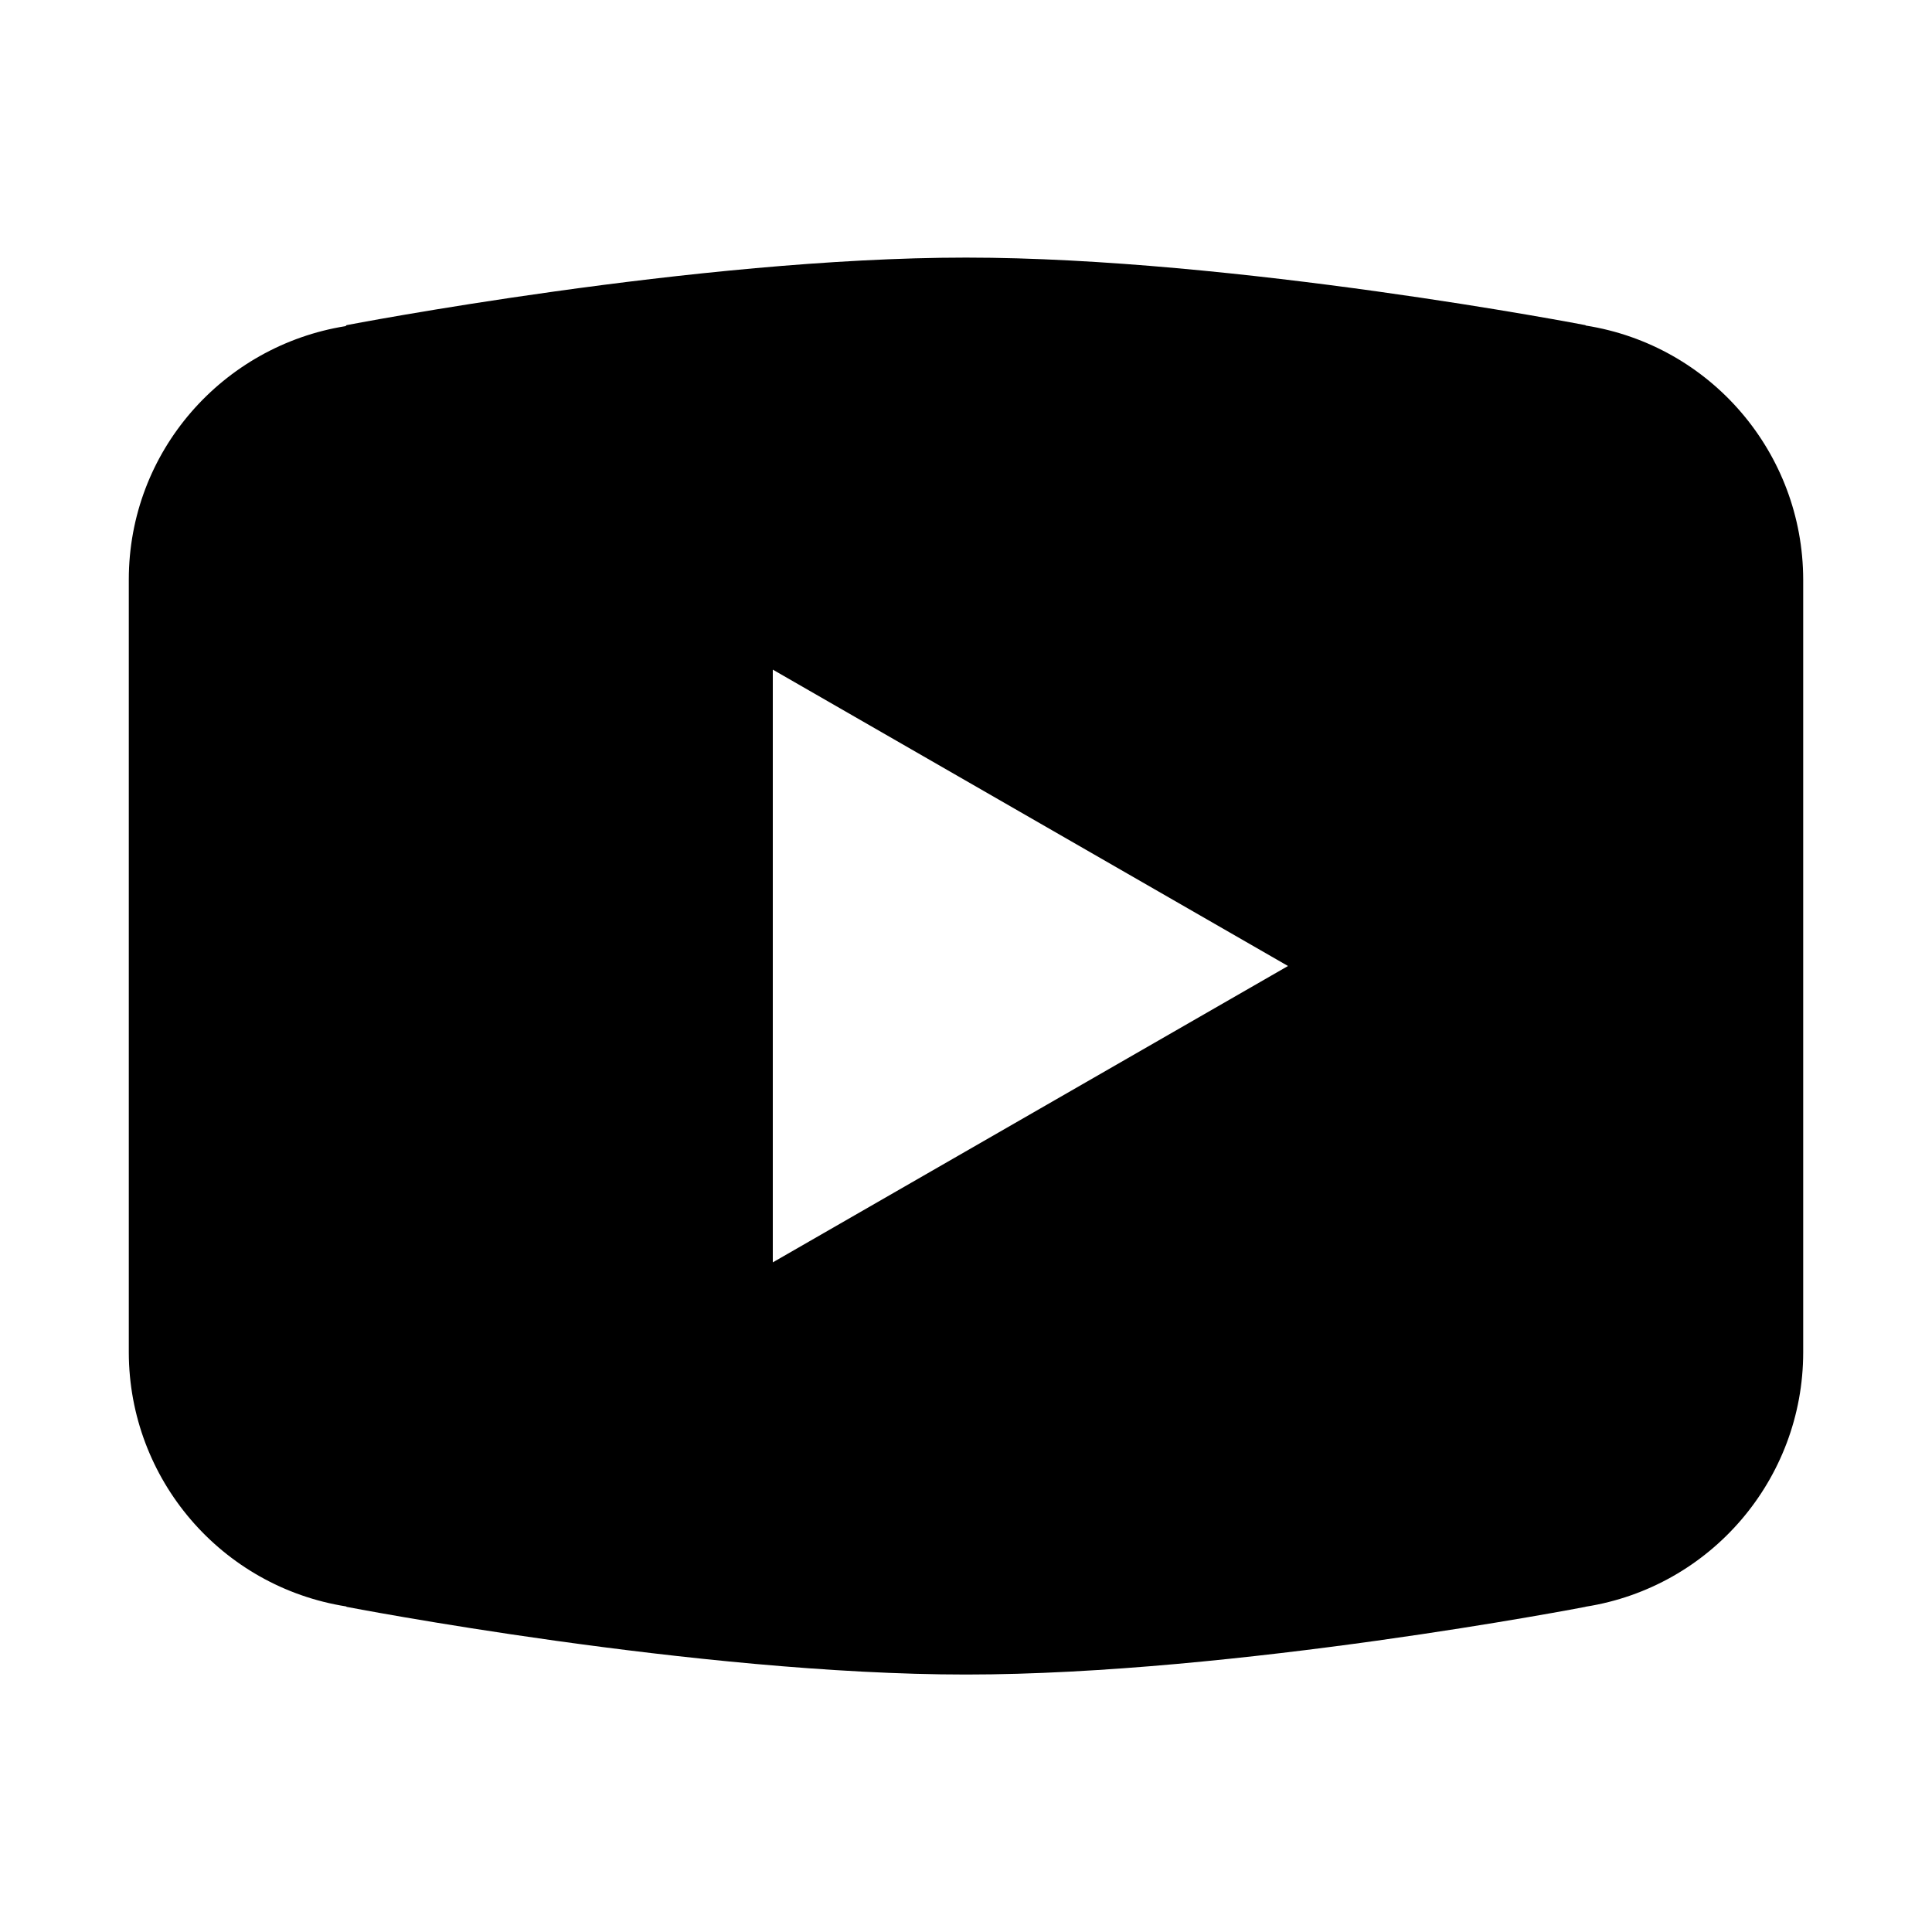
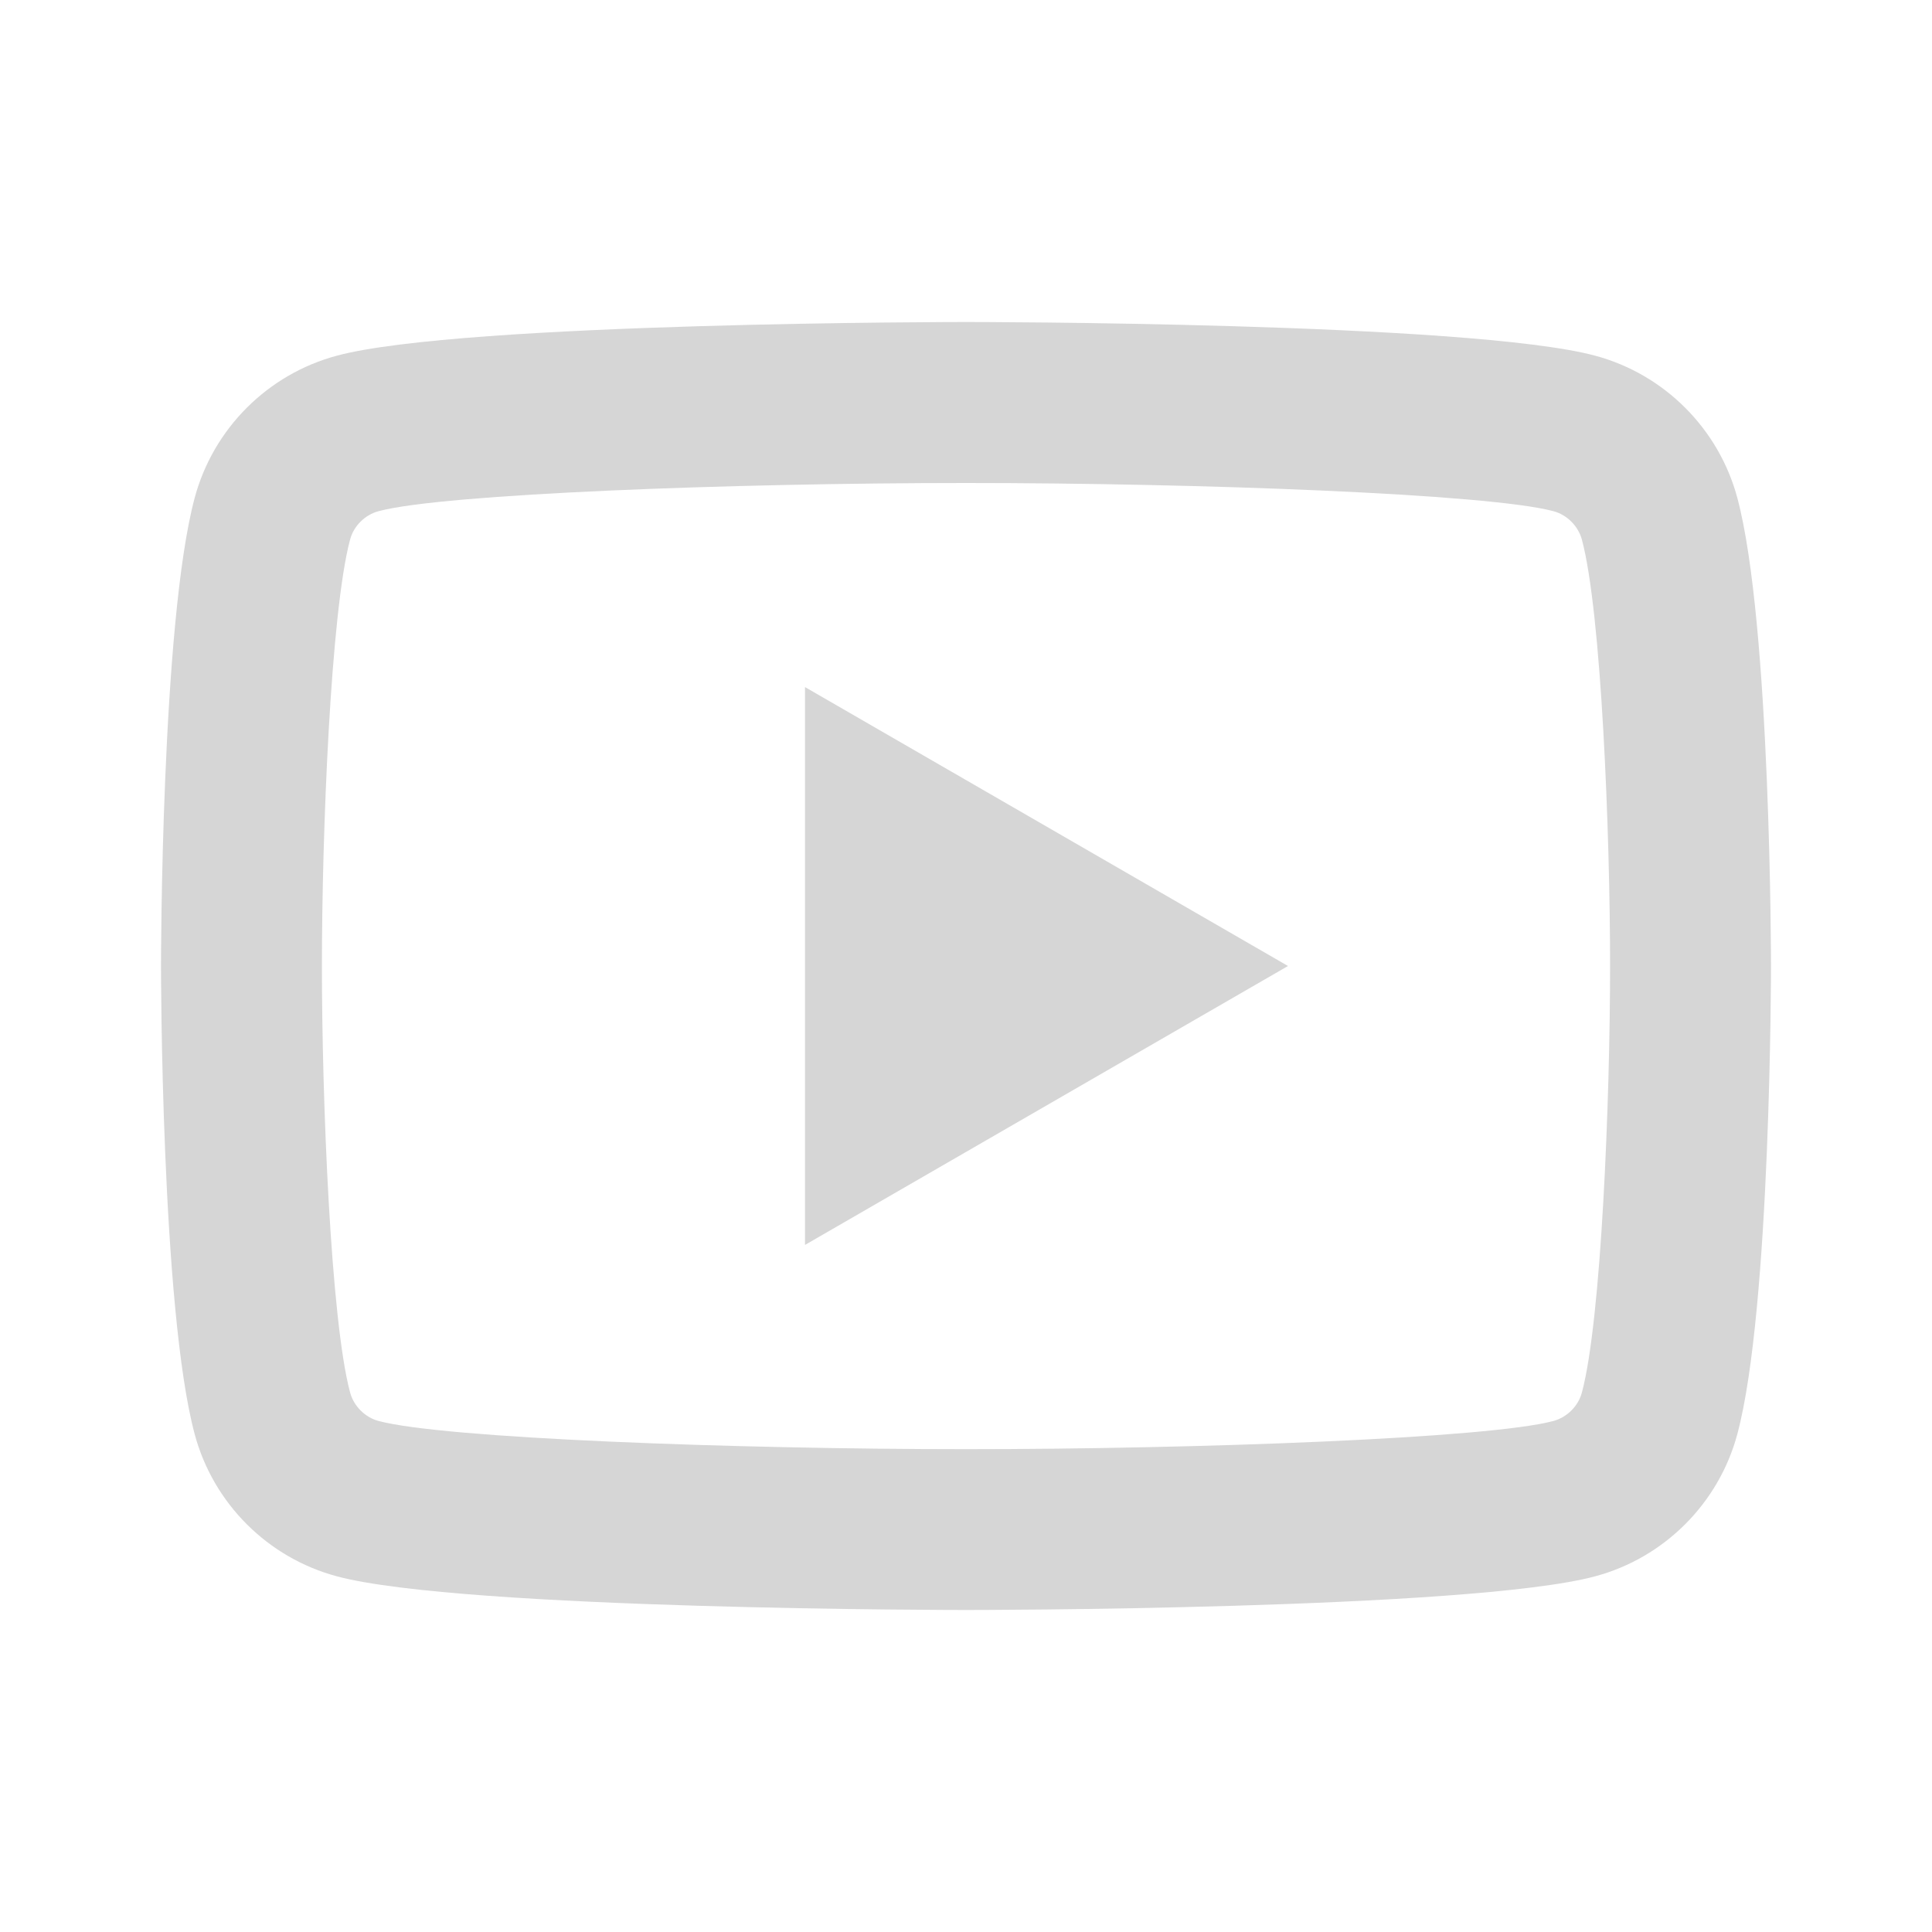
- <svg xmlns="http://www.w3.org/2000/svg" viewBox="0 0 30 30" width="30px" height="30px">
-   <path d="M 15 4 C 10.814 4 5.381 5.049 5.381 5.049 L 5.367 5.064 C 3.461 5.369 2 7.008 2 9 L 2 15 L 2 15.002 L 2 21 L 2 21.002 A 4 4 0 0 0 5.377 24.945 L 5.381 24.951 C 5.381 24.951 10.814 26.002 15 26.002 C 19.186 26.002 24.619 24.951 24.619 24.951 L 24.621 24.949 A 4 4 0 0 0 28 21.002 L 28 21 L 28 15.002 L 28 15 L 28 9 A 4 4 0 0 0 24.623 5.055 L 24.619 5.049 C 24.619 5.049 19.186 4 15 4 z M 12 10.398 L 20 15 L 12 19.602 L 12 10.398 z" />
+ <svg xmlns="http://www.w3.org/2000/svg" viewBox="0,0,256,256" width="48px" height="48px">
+   <g fill-opacity="0.161" fill="#000000" fill-rule="nonzero" stroke="none" stroke-width="1" stroke-linecap="butt" stroke-linejoin="miter" stroke-miterlimit="10" stroke-dasharray="" stroke-dashoffset="0" font-family="none" font-weight="none" font-size="none" text-anchor="none" style="mix-blend-mode: normal">
+     <g transform="scale(10.66667,10.66667)">
+       <path d="M12,4c0,0 -6.254,-0 -7.814,0.418c-0.861,0.23 -1.538,0.908 -1.768,1.768c-0.418,1.56 -0.418,5.814 -0.418,5.814c0,0 -0,4.254 0.418,5.814c0.23,0.861 0.908,1.538 1.768,1.768c1.56,0.418 7.814,0.418 7.814,0.418c0,0 6.254,0 7.814,-0.418c0.86,-0.23 1.538,-0.908 1.768,-1.768c0.418,-1.56 0.418,-5.814 0.418,-5.814c0,0 0,-4.254 -0.418,-5.814c-0.23,-0.86 -0.908,-1.538 -1.768,-1.768c-1.56,-0.418 -7.814,-0.418 -7.814,-0.418zM12,6c2.882,0 6.491,0.134 7.297,0.35c0.169,0.045 0.308,0.184 0.354,0.354c0.241,0.898 0.35,3.639 0.35,5.297c0,1.658 -0.109,4.398 -0.35,5.297c-0.045,0.169 -0.184,0.308 -0.354,0.354c-0.805,0.216 -4.415,0.35 -7.297,0.35c-2.881,0 -6.49,-0.134 -7.297,-0.35c-0.169,-0.045 -0.308,-0.184 -0.354,-0.354c-0.241,-0.898 -0.35,-3.639 -0.35,-5.297c0,-1.658 0.109,-4.399 0.35,-5.299c0.045,-0.168 0.184,-0.307 0.354,-0.352c0.805,-0.216 4.415,-0.35 7.297,-0.35zM10,8.535v6.93l6,-3.465z" />
+     </g>
+   </g>
</svg>
